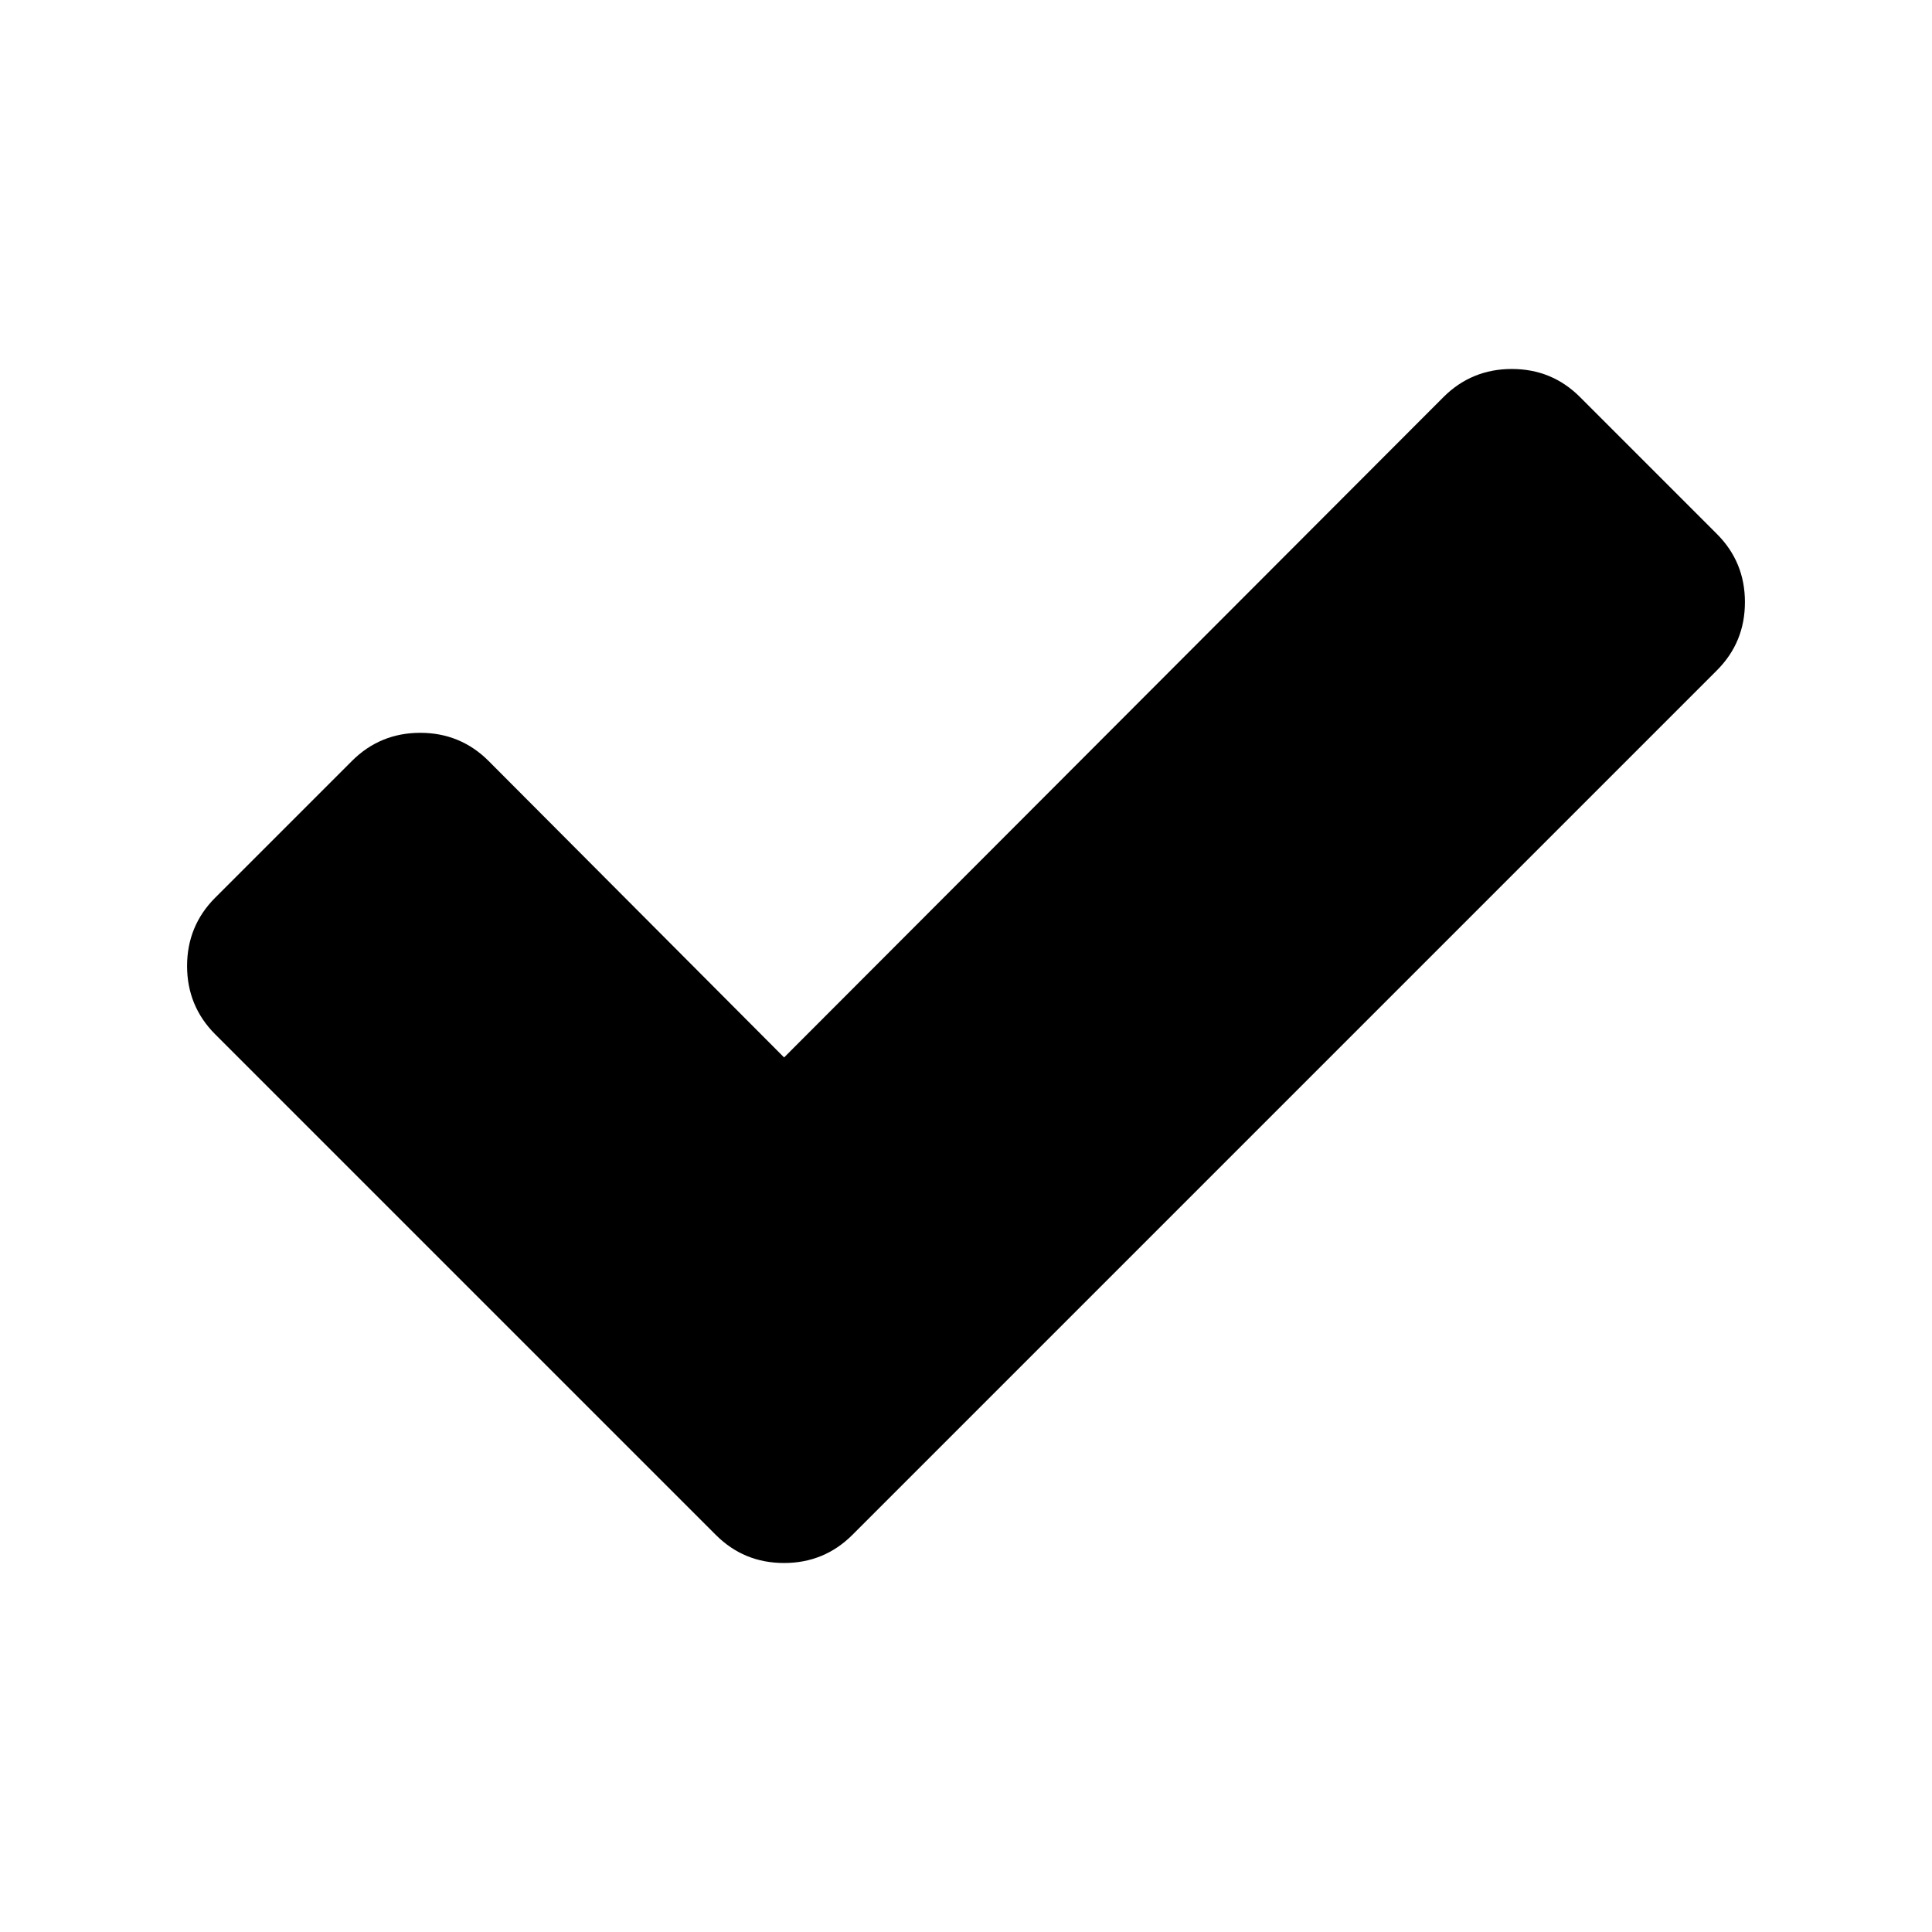
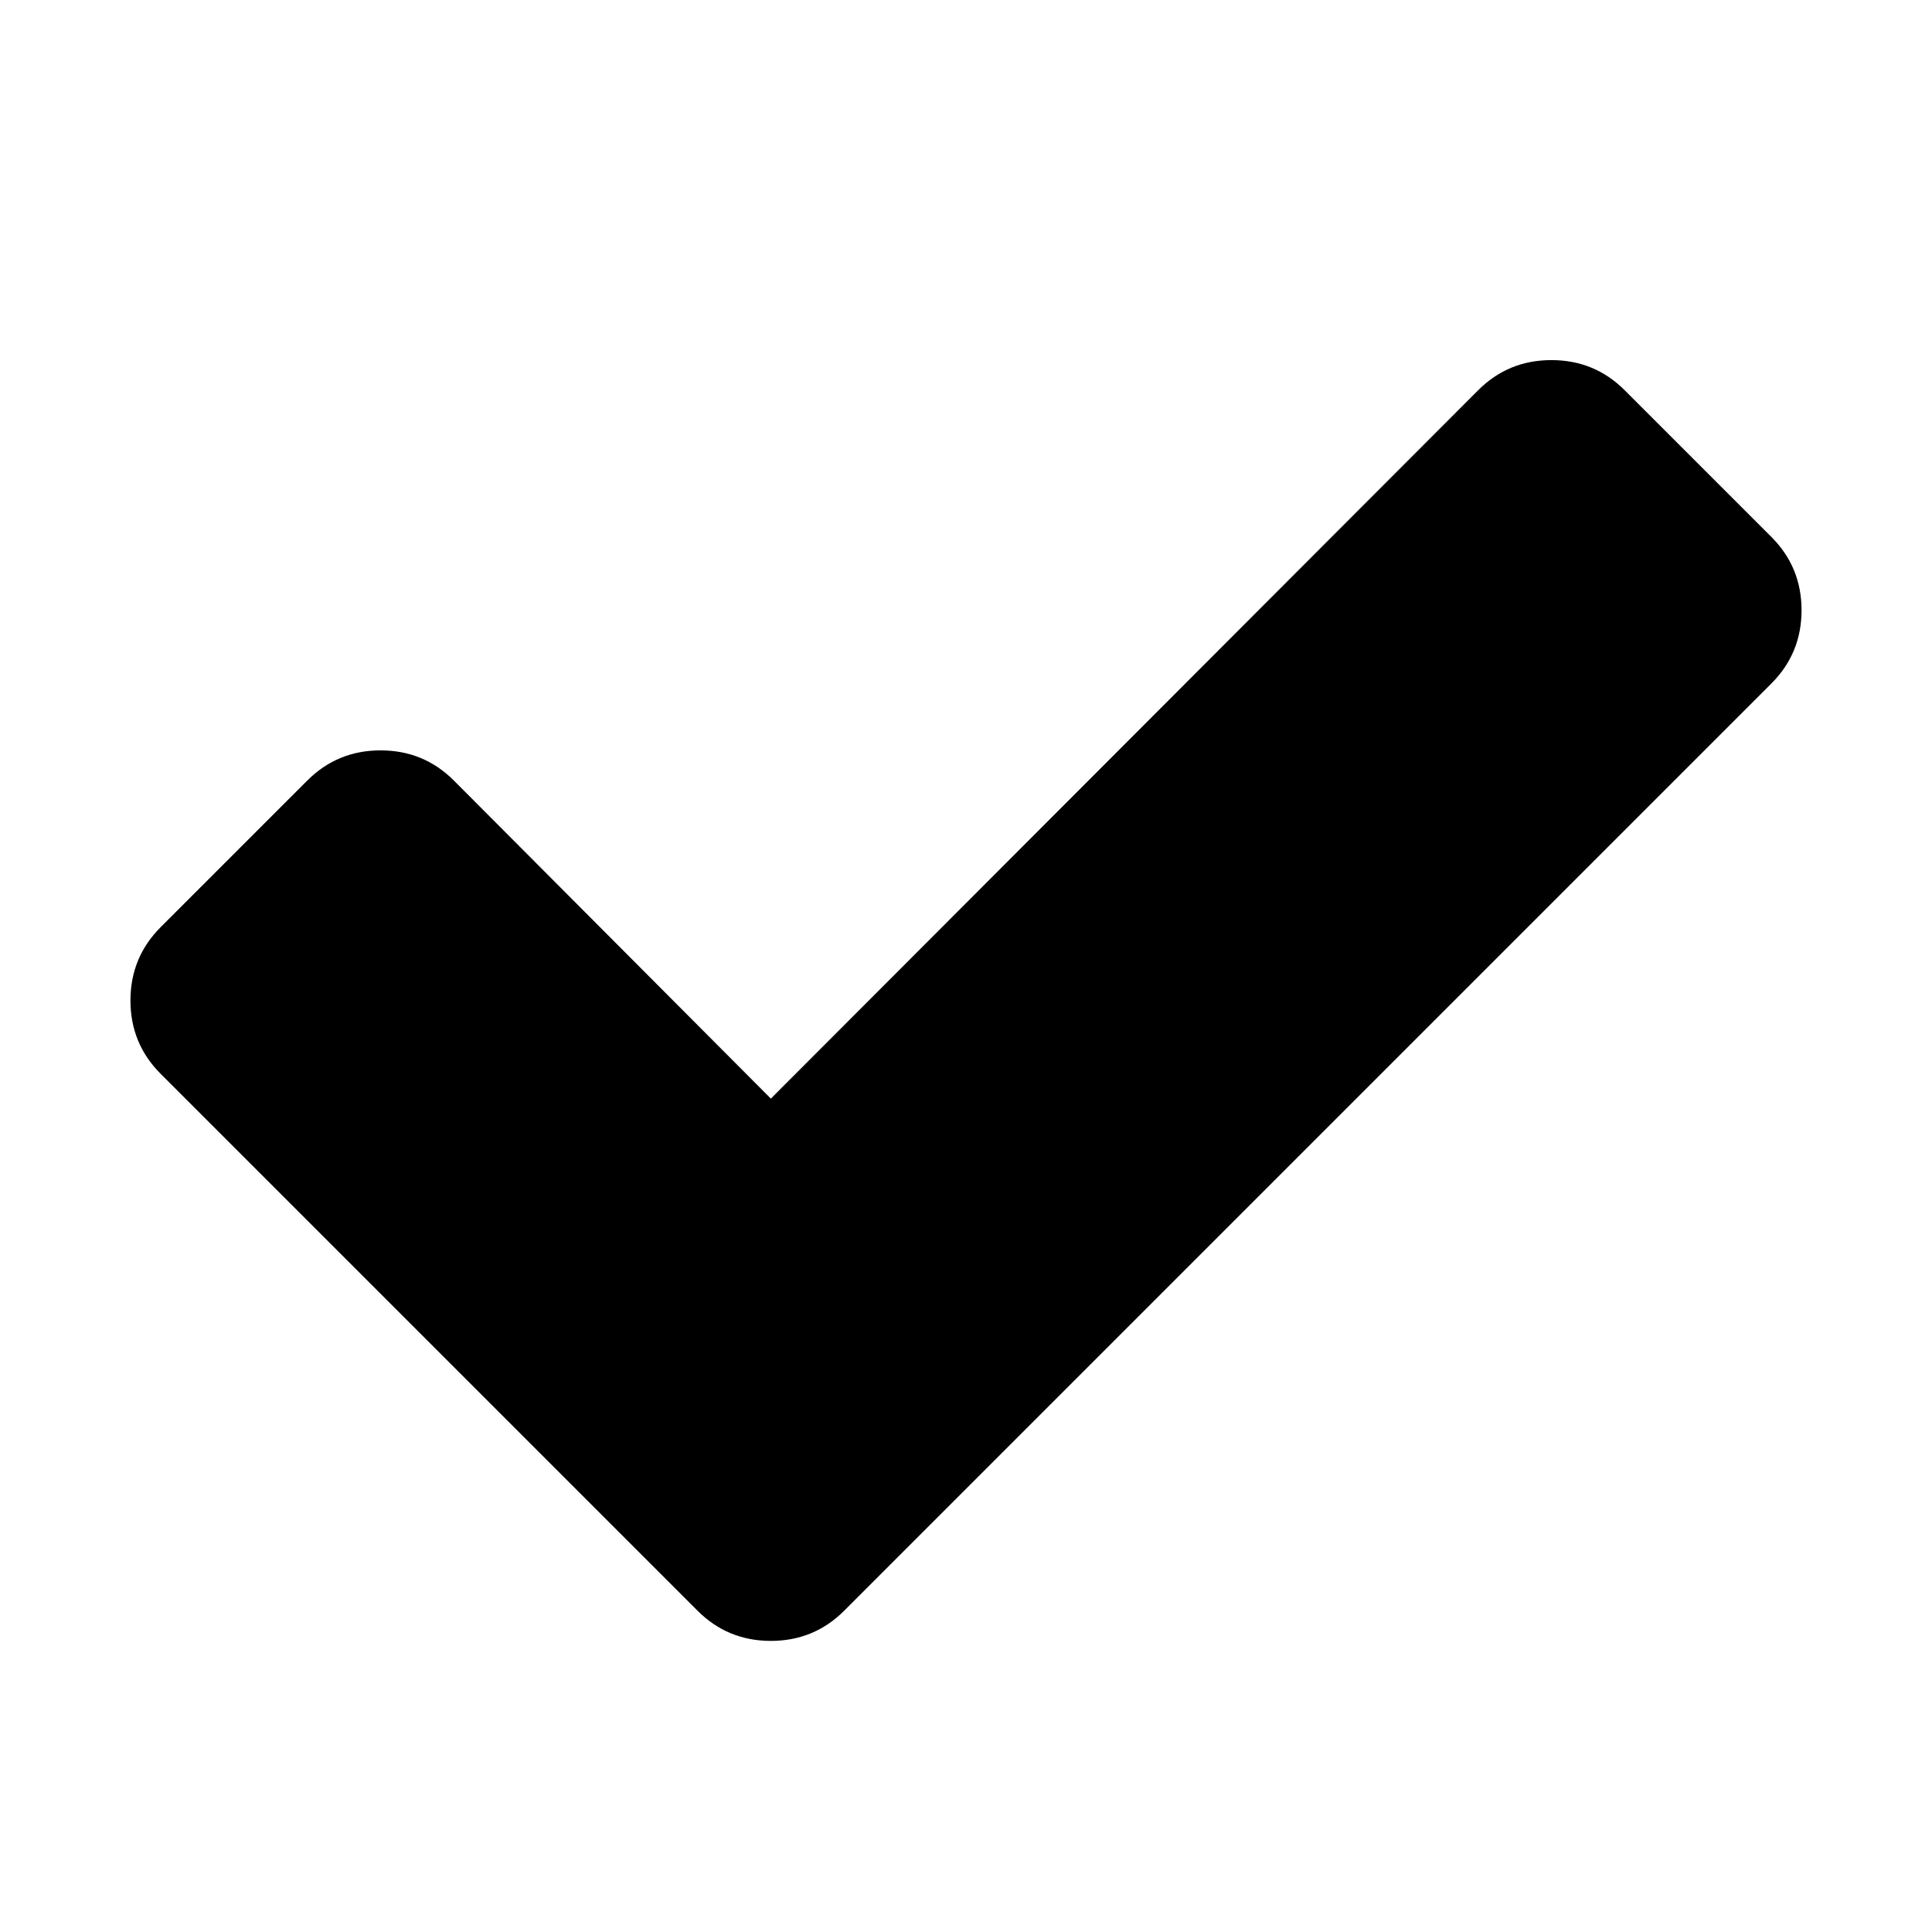
- <svg xmlns="http://www.w3.org/2000/svg" viewBox="0 0 1000 1000">
-   <path d="M903.17 311.68c0 13.907-4.848 25.645-14.545 35.341l-376.63 376.63-70.81 70.81c-9.697 9.697-21.562 14.545-35.341 14.545-13.907 0-25.645-4.848-35.341-14.545l-70.81-70.8-188.32-188.32c-9.69-9.7-14.542-21.56-14.542-35.34 0-13.779 4.848-25.645 14.545-35.341l70.81-70.81c9.696-9.696 21.562-14.545 35.341-14.545s25.645 4.848 35.341 14.545l152.98 153.48 341.29-341.8c9.696-9.696 21.562-14.545 35.341-14.545 13.907 0 25.645 4.848 35.341 14.545l70.81 70.81c9.696 9.696 14.545 21.434 14.545 35.341z" />
+ <svg xmlns="http://www.w3.org/2000/svg" width="1792" height="1792" viewBox="0 0 1792 1792">
+   <path d="M1671 566q0 40-28 68l-724 724-136 136q-28 28-68 28t-68-28l-136-136-362-362q-28-28-28-68t28-68l136-136q28-28 68-28t68 28l294 295 656-657q28-28 68-28t68 28l136 136q28 28 28 68z" />
</svg>
